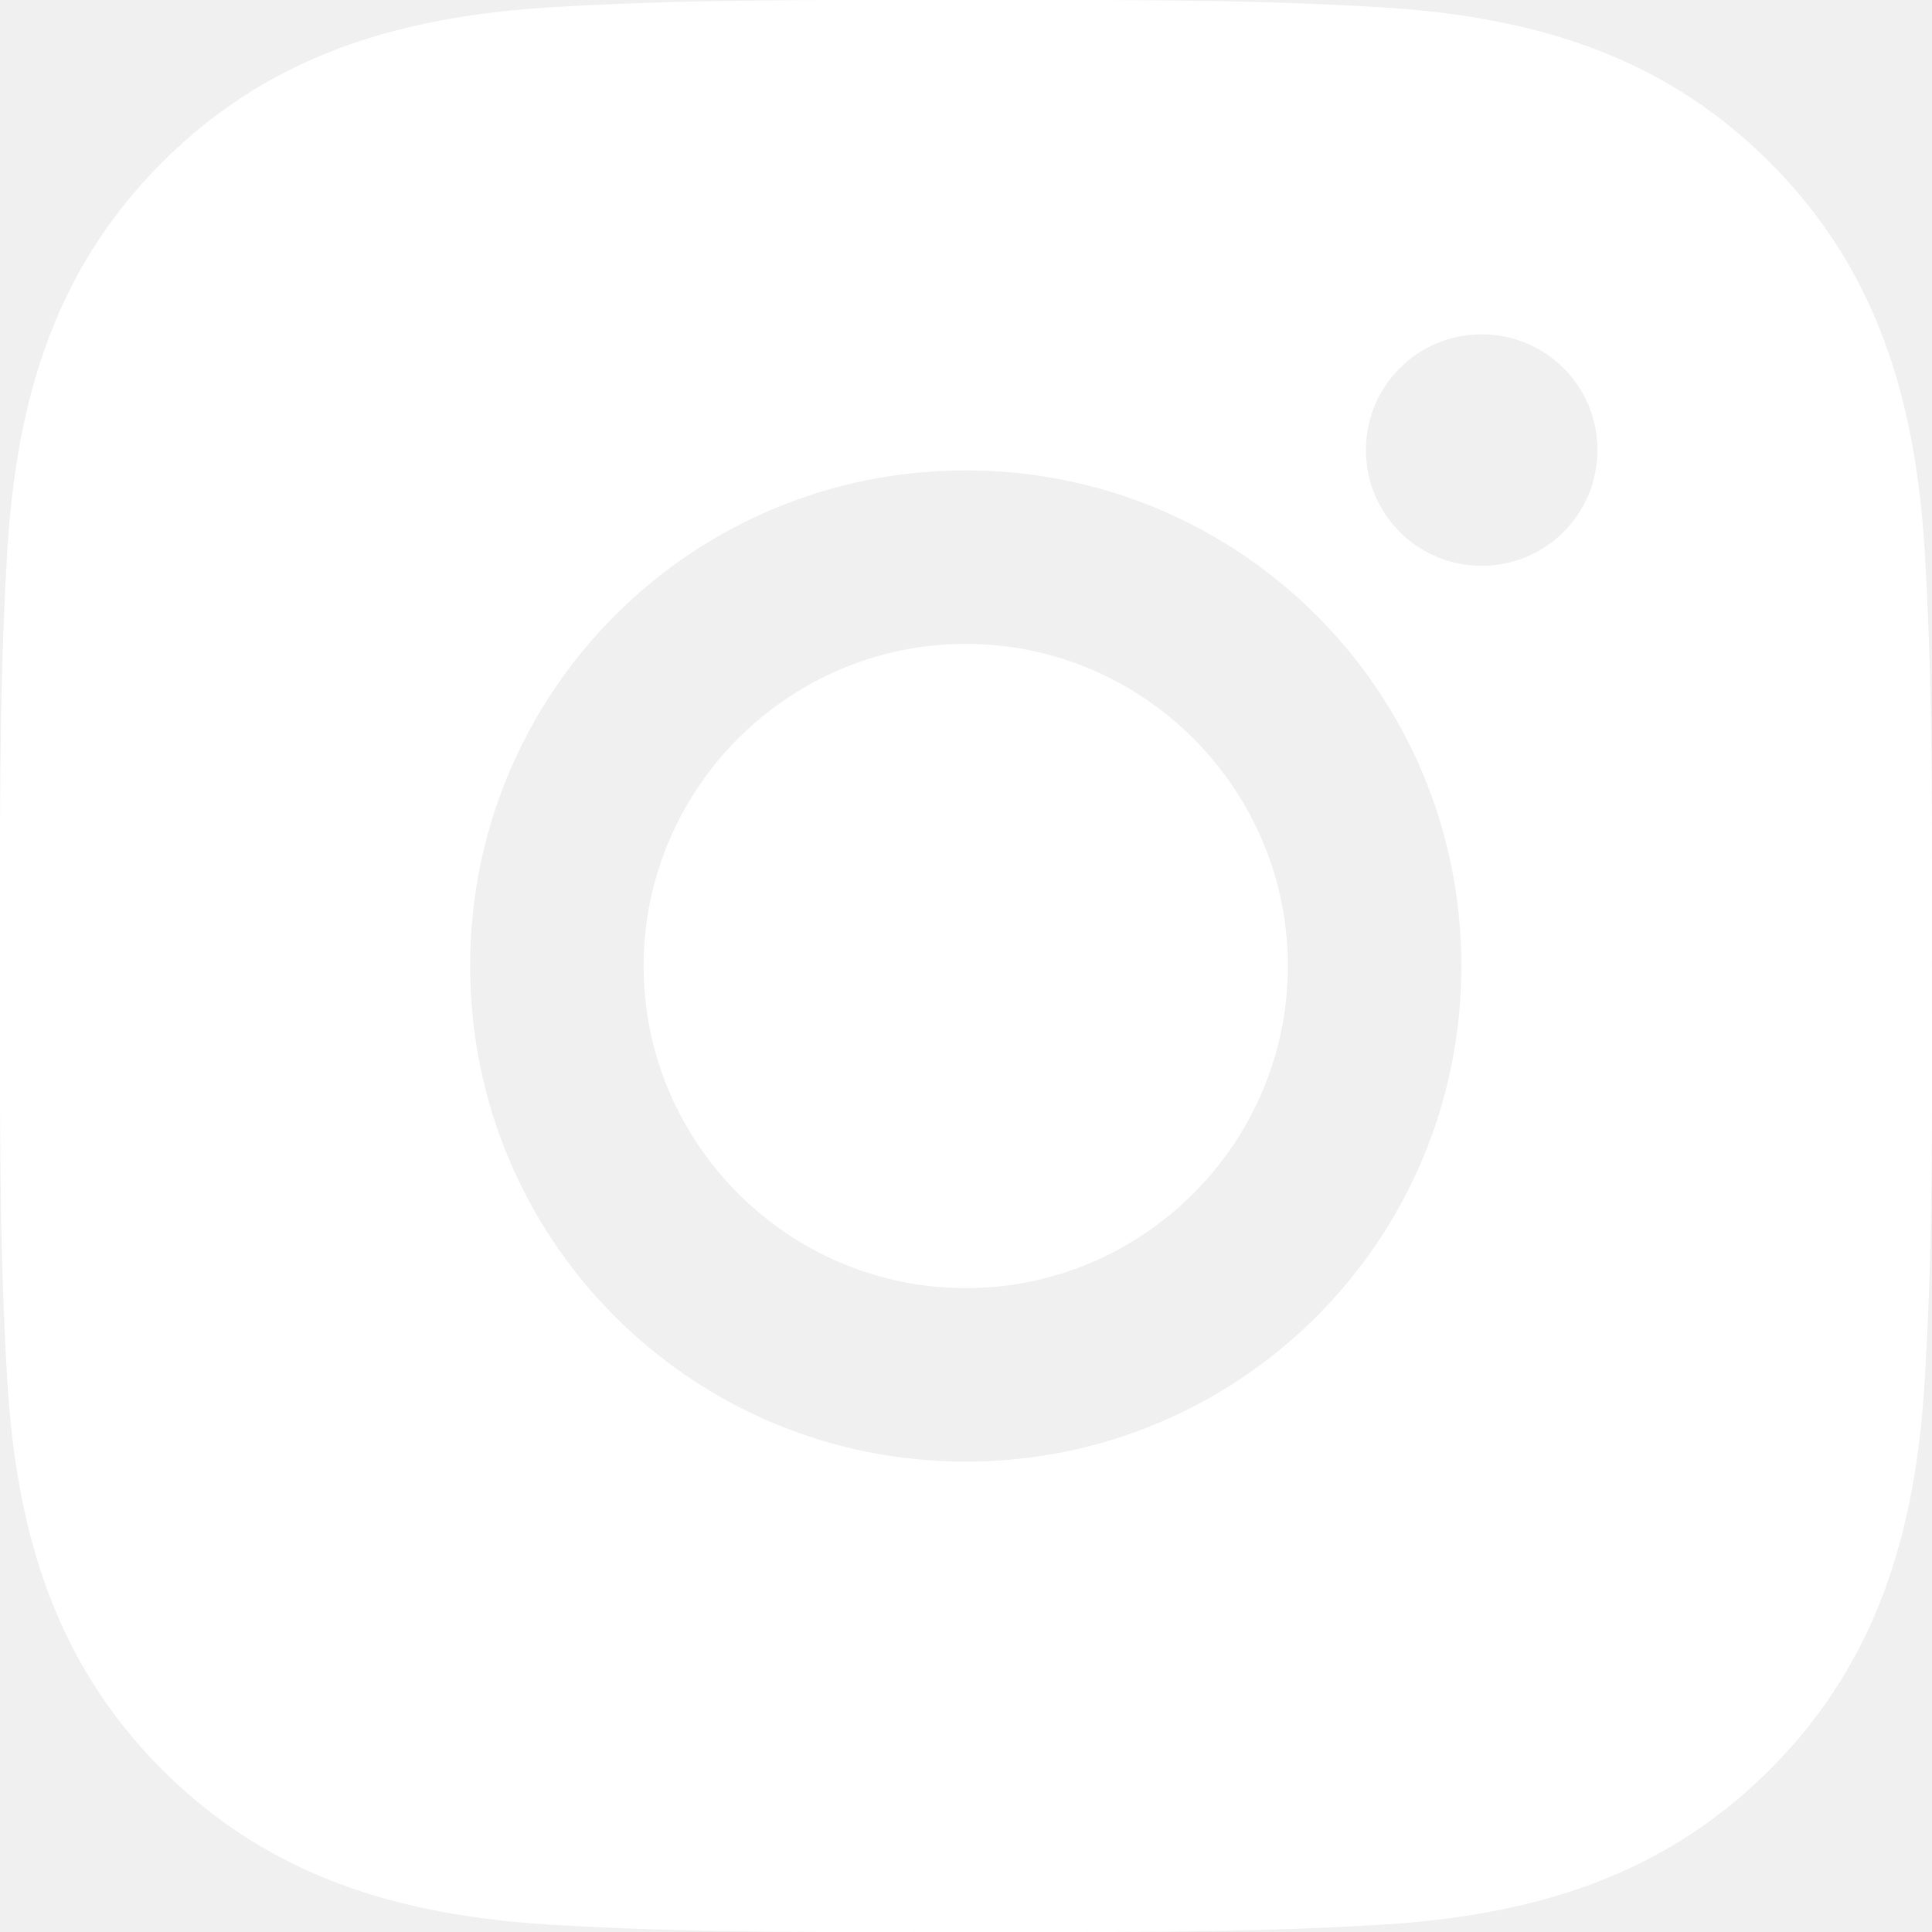
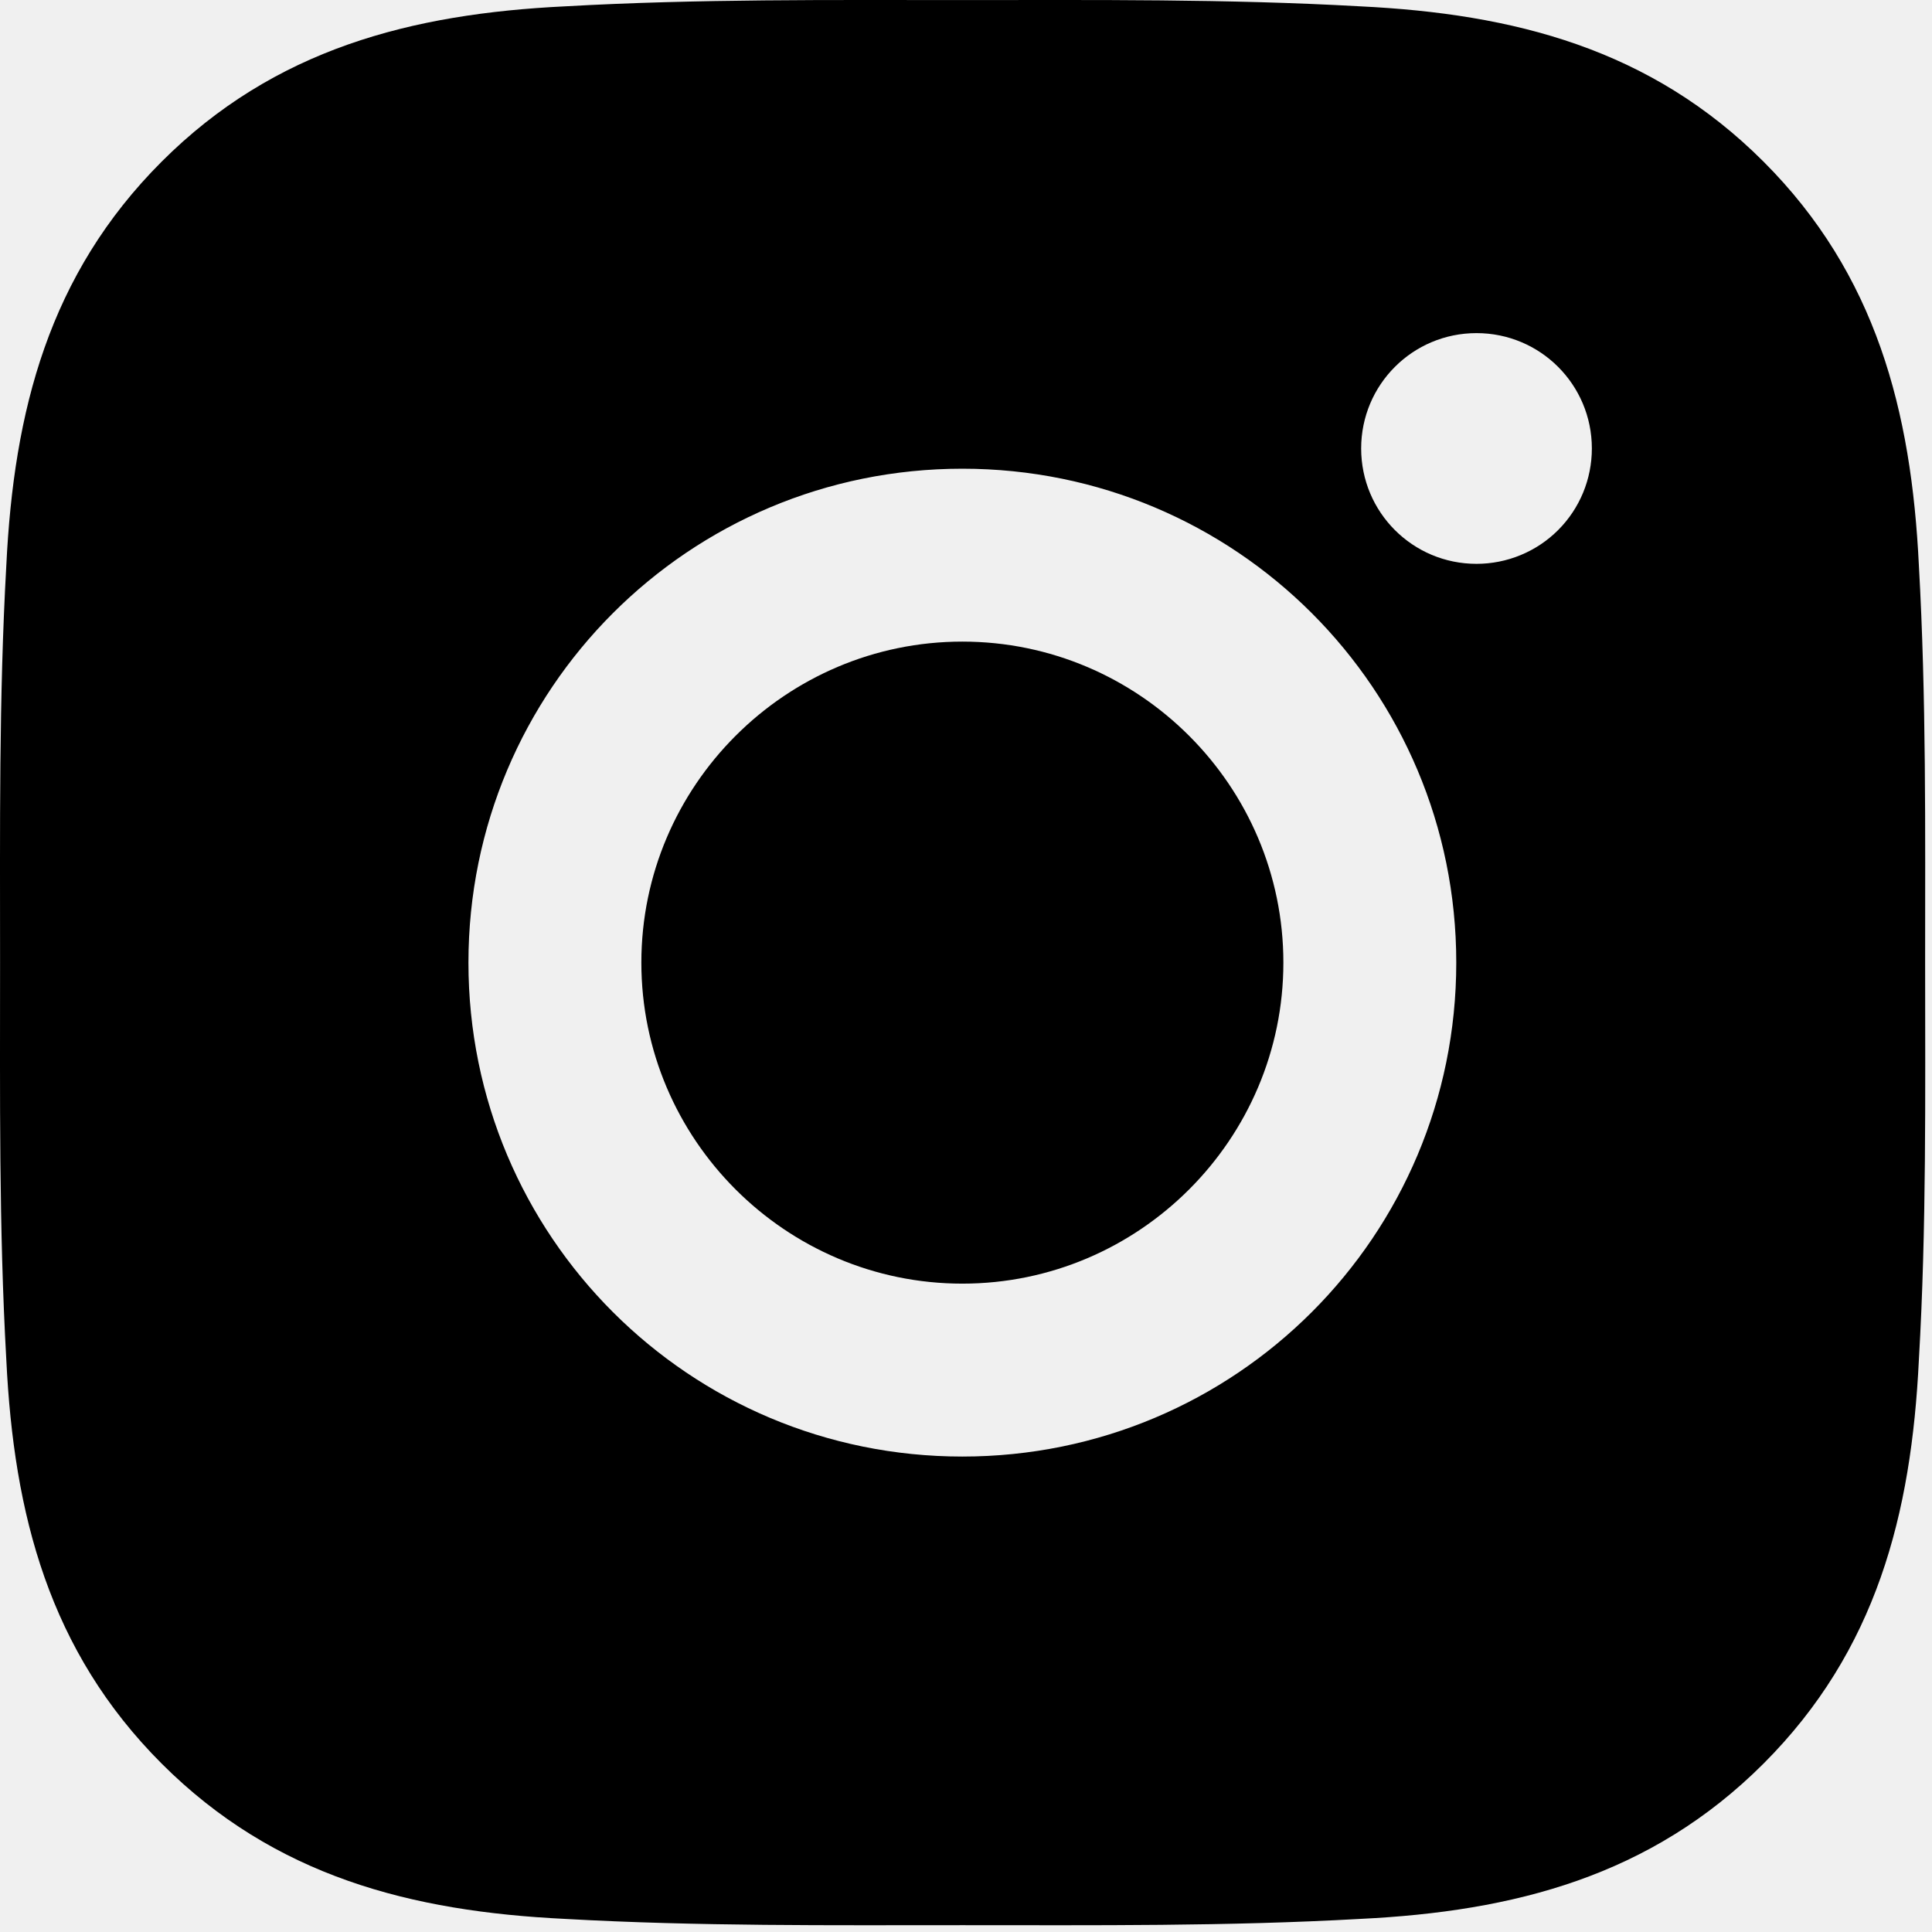
- <svg xmlns="http://www.w3.org/2000/svg" width="30" height="30" viewBox="0 0 30 30" fill="none">
-   <path d="M14.996 9.998C12.242 9.998 9.994 12.246 9.994 15C9.994 17.754 12.242 20.002 14.996 20.002C17.75 20.002 19.998 17.754 19.998 15C19.998 12.246 17.75 9.998 14.996 9.998ZM29.998 15C29.998 12.929 30.017 10.876 29.901 8.808C29.784 6.407 29.237 4.275 27.48 2.519C25.721 0.759 23.593 0.215 21.191 0.099C19.12 -0.018 17.067 0.001 15 0.001C12.928 0.001 10.876 -0.018 8.808 0.099C6.407 0.215 4.275 0.763 2.519 2.519C0.759 4.279 0.215 6.407 0.099 8.808C-0.018 10.88 0.001 12.932 0.001 15C0.001 17.068 -0.018 19.124 0.099 21.192C0.215 23.593 0.763 25.725 2.519 27.481C4.279 29.241 6.407 29.785 8.808 29.901C10.88 30.018 12.932 29.999 15 29.999C17.071 29.999 19.124 30.018 21.191 29.901C23.593 29.785 25.724 29.237 27.48 27.481C29.24 25.721 29.784 23.593 29.901 21.192C30.021 19.124 29.998 17.071 29.998 15ZM14.996 22.696C10.737 22.696 7.3 19.259 7.3 15C7.3 10.741 10.737 7.304 14.996 7.304C19.255 7.304 22.692 10.741 22.692 15C22.692 19.259 19.255 22.696 14.996 22.696ZM23.008 8.786C22.013 8.786 21.21 7.983 21.21 6.988C21.21 5.994 22.013 5.191 23.008 5.191C24.002 5.191 24.805 5.994 24.805 6.988C24.805 7.224 24.759 7.458 24.669 7.677C24.578 7.895 24.446 8.093 24.279 8.26C24.112 8.427 23.914 8.559 23.696 8.65C23.477 8.74 23.244 8.786 23.008 8.786Z" fill="white" />
+ <svg xmlns="http://www.w3.org/2000/svg" width="88" height="88" viewBox="0 0 88 88" fill="none">
+   <path d="M43.834 29.224C35.783 29.224 29.213 35.795 29.213 43.846C29.213 51.897 35.783 58.468 43.834 58.468C51.885 58.468 58.456 51.897 58.456 43.846C58.456 35.795 51.885 29.224 43.834 29.224ZM87.687 43.846C87.687 37.791 87.742 31.791 87.402 25.747C87.062 18.727 85.461 12.497 80.327 7.363C75.183 2.219 68.964 0.628 61.944 0.288C55.889 -0.052 49.889 0.003 43.845 0.003C37.791 0.003 31.791 -0.052 25.747 0.288C18.727 0.628 12.497 2.23 7.363 7.363C2.219 12.508 0.628 18.727 0.288 25.747C-0.052 31.802 0.003 37.802 0.003 43.846C0.003 49.89 -0.052 55.901 0.288 61.945C0.628 68.965 2.23 75.195 7.363 80.329C12.508 85.473 18.727 87.064 25.747 87.404C31.802 87.744 37.802 87.689 43.845 87.689C49.9 87.689 55.9 87.744 61.944 87.404C68.964 87.064 75.194 85.462 80.327 80.329C85.472 75.184 87.062 68.965 87.402 61.945C87.753 55.901 87.687 49.901 87.687 43.846ZM43.834 66.344C31.385 66.344 21.337 56.296 21.337 43.846C21.337 31.396 31.385 21.349 43.834 21.349C56.284 21.349 66.331 31.396 66.331 43.846C66.331 56.296 56.284 66.344 43.834 66.344ZM67.253 25.682C64.346 25.682 61.999 23.334 61.999 20.427C61.999 17.521 64.346 15.173 67.253 15.173C70.159 15.173 72.507 17.521 72.507 20.427C72.507 21.118 72.372 21.801 72.109 22.439C71.845 23.077 71.458 23.657 70.97 24.145C70.482 24.633 69.902 25.02 69.264 25.283C68.626 25.547 67.943 25.682 67.253 25.682Z" fill="black" />
</svg>
